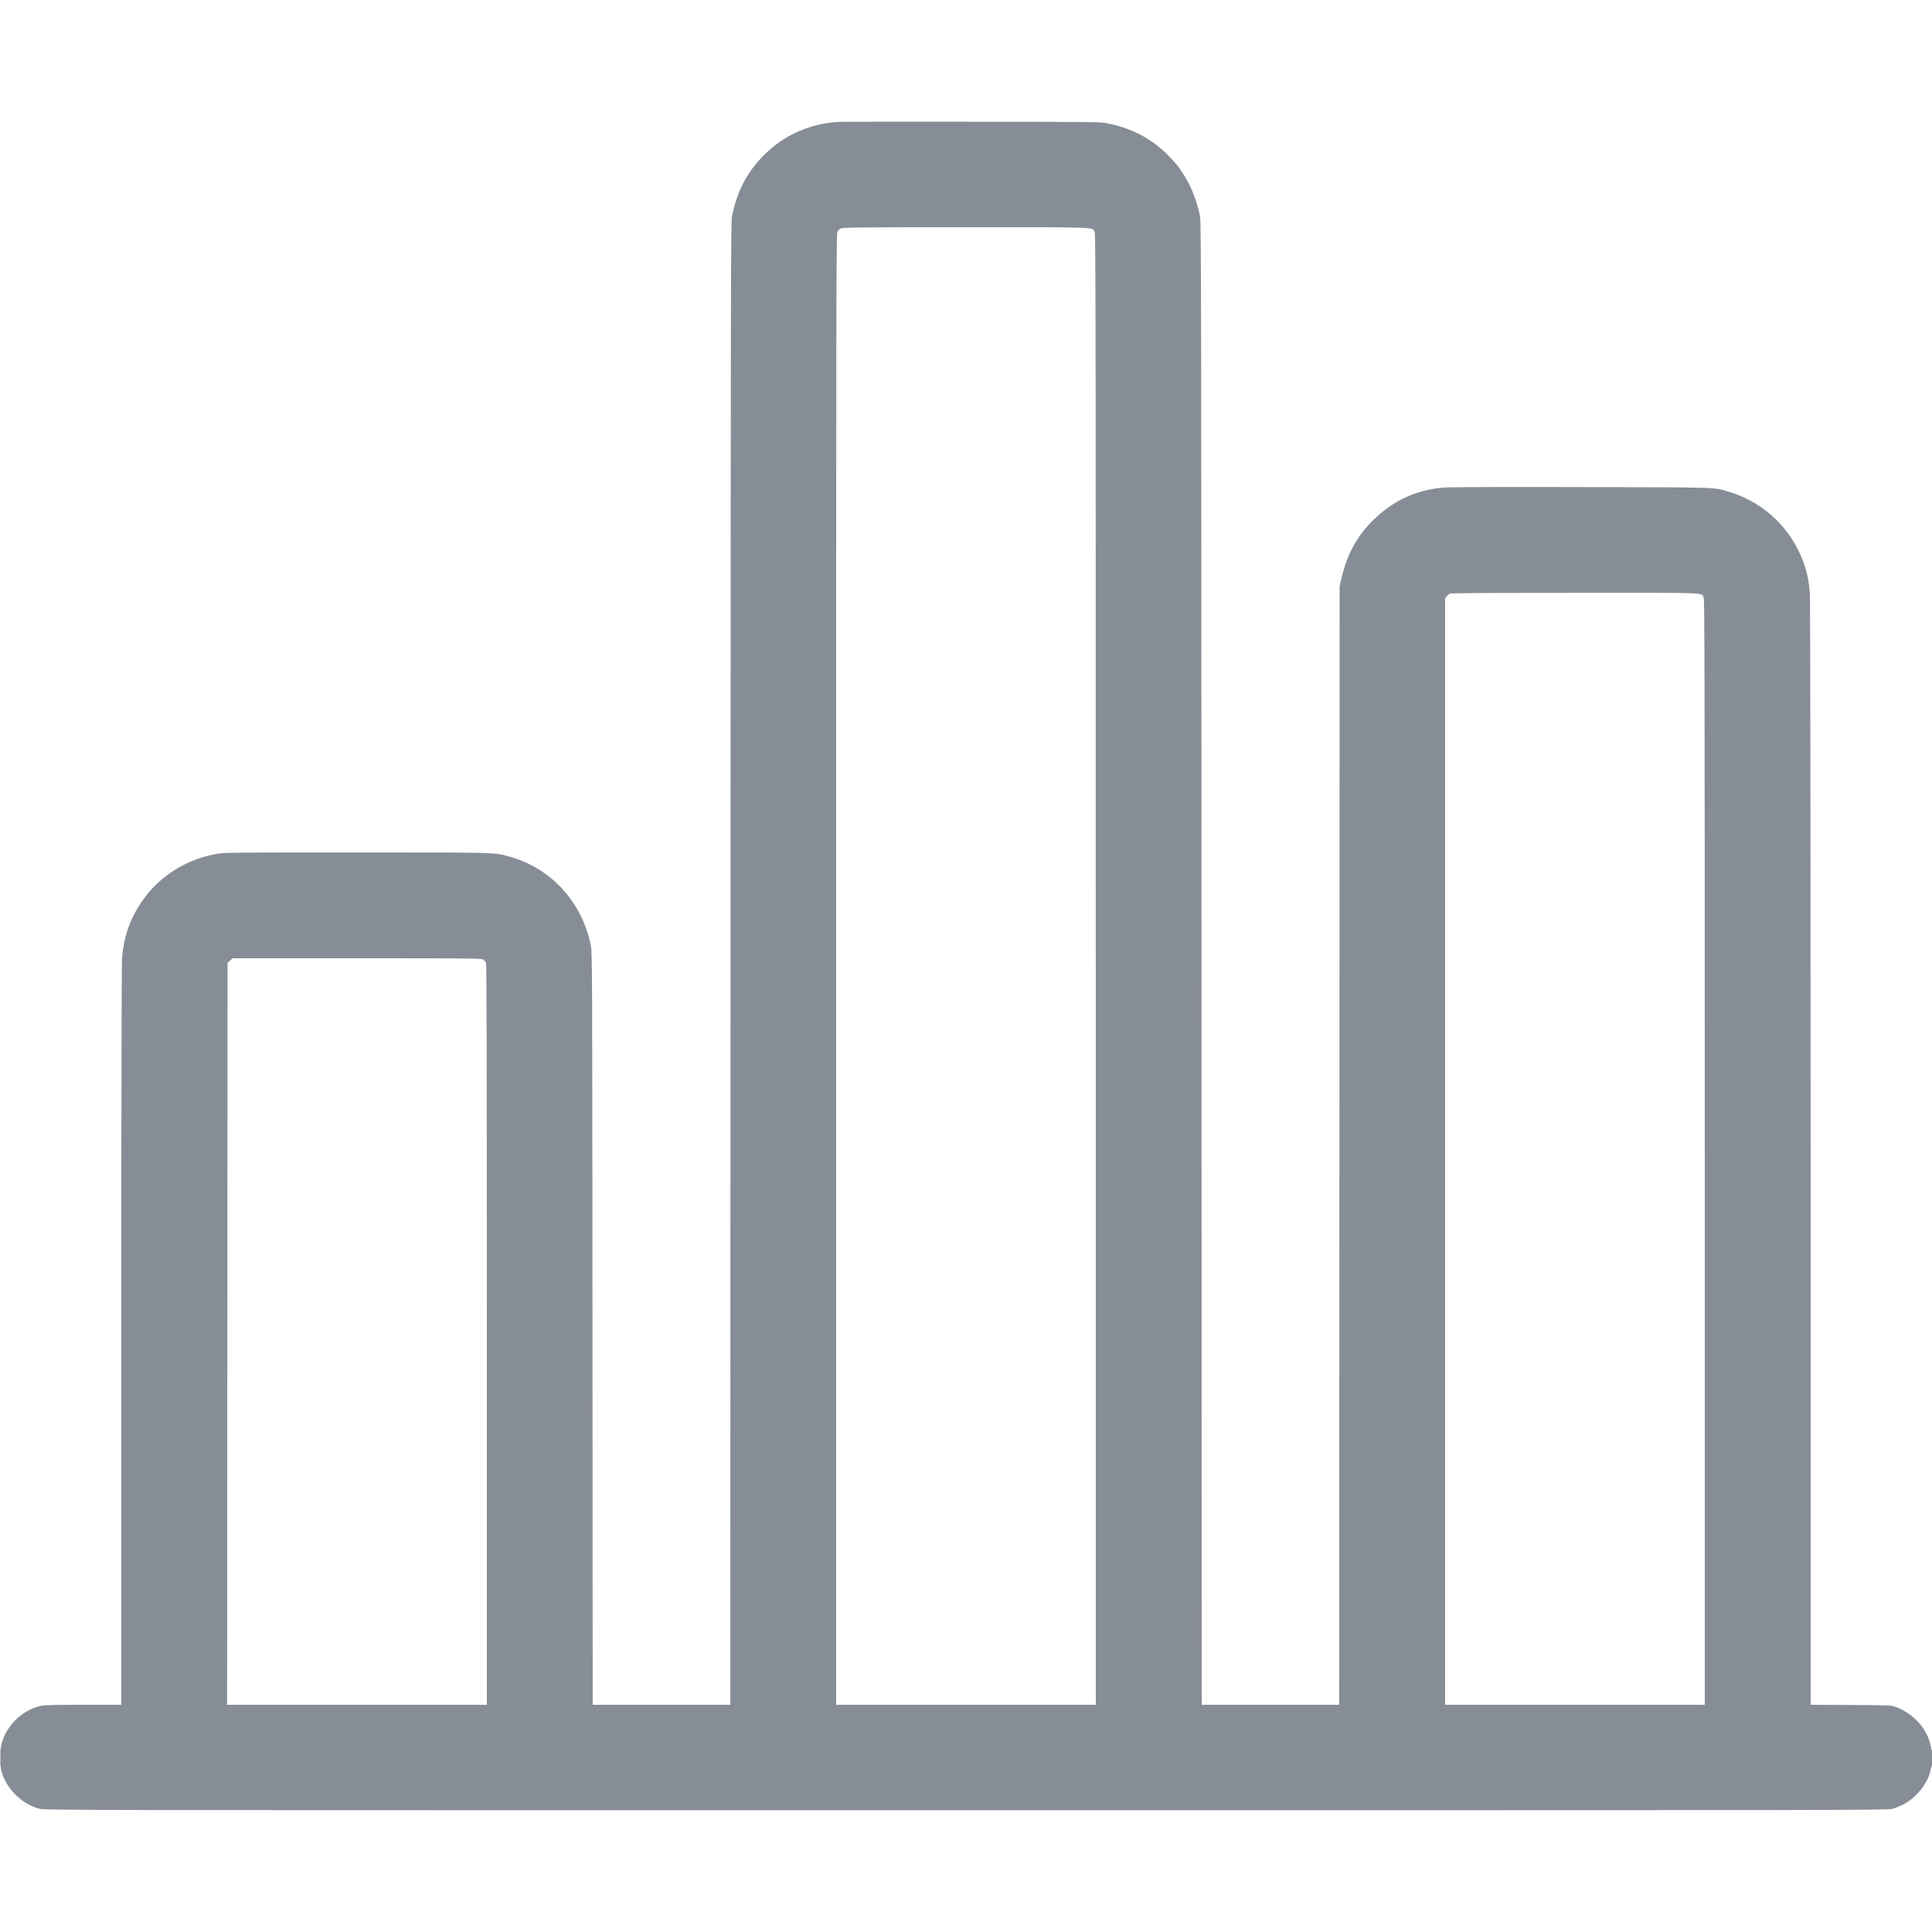
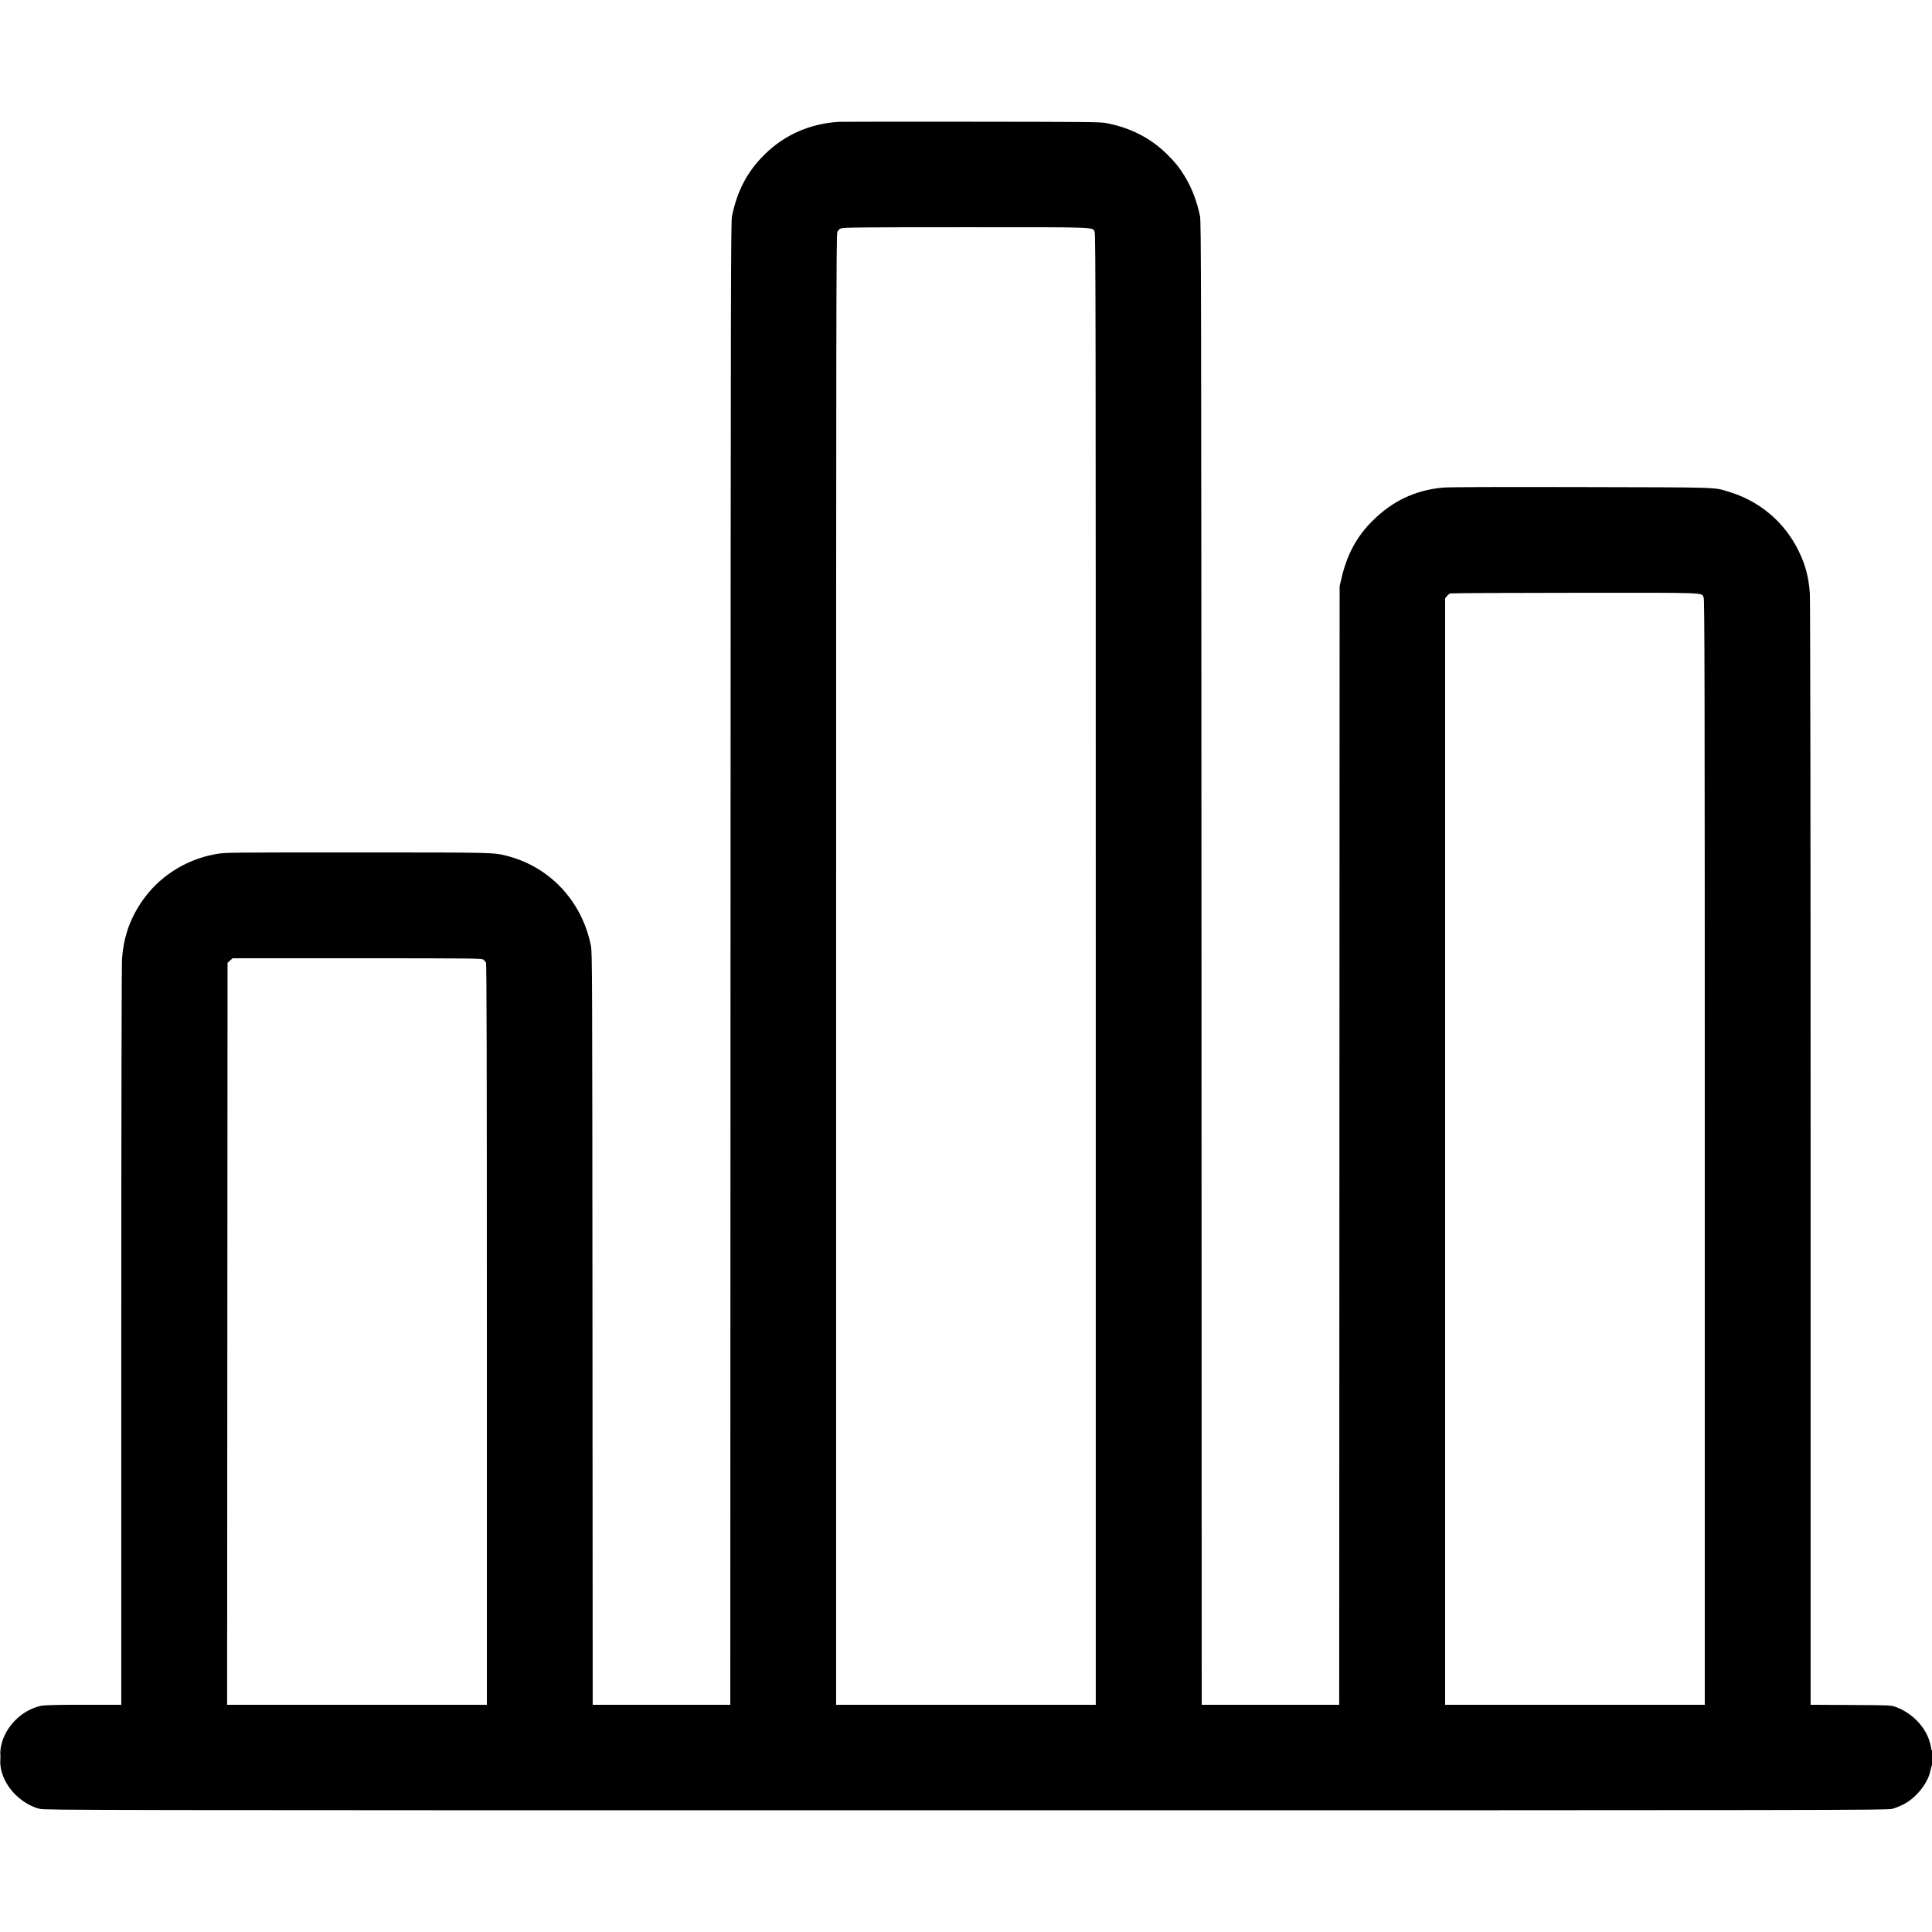
<svg xmlns="http://www.w3.org/2000/svg" width="18" height="18" viewBox="0 0 18 18" fill="none">
-   <g clip-path="url(#clip0_6142_6864)">
-     <path fill-rule="evenodd" clip-rule="evenodd" d="M7.819 1.135C7.551 1.15 7.31 1.255 7.125 1.438C6.963 1.597 6.87 1.774 6.82 2.012C6.809 2.066 6.808 2.555 6.806 8.977L6.804 15.883H6.163H5.522L5.52 12.379C5.518 9.04 5.518 8.871 5.505 8.81C5.422 8.396 5.123 8.076 4.723 7.974C4.597 7.942 4.612 7.942 3.325 7.942C2.134 7.942 2.101 7.942 2.019 7.956C1.825 7.989 1.646 8.074 1.498 8.201C1.357 8.323 1.247 8.489 1.188 8.665C1.16 8.753 1.145 8.827 1.137 8.931C1.133 8.984 1.13 10.368 1.13 12.451L1.13 15.883L0.779 15.883C0.507 15.883 0.417 15.886 0.381 15.893C0.202 15.931 0.044 16.091 0.01 16.268C-0.003 16.338 -0.003 16.42 0.01 16.484C0.045 16.653 0.198 16.809 0.371 16.853C0.419 16.865 0.826 16.866 9 16.866C17.174 16.866 17.581 16.865 17.628 16.853C17.655 16.846 17.704 16.827 17.736 16.81C17.853 16.75 17.962 16.613 17.985 16.498C17.99 16.475 17.997 16.45 18 16.443C18.009 16.426 18.009 16.299 18 16.304C17.996 16.307 17.992 16.301 17.992 16.291C17.992 16.281 17.986 16.251 17.977 16.224C17.935 16.083 17.81 15.957 17.661 15.903C17.615 15.887 17.61 15.887 17.242 15.885L16.869 15.883L16.869 10.751C16.869 7.71 16.866 5.583 16.862 5.529C16.851 5.376 16.82 5.259 16.756 5.13C16.625 4.864 16.396 4.67 16.111 4.583C15.964 4.538 16.05 4.541 14.731 4.538C13.893 4.536 13.499 4.538 13.442 4.543C13.185 4.567 12.972 4.668 12.787 4.853C12.64 4.998 12.548 5.17 12.498 5.389L12.481 5.461L12.479 10.672L12.477 15.883H11.836H11.196L11.194 8.977C11.192 2.555 11.191 2.066 11.18 2.012C11.149 1.868 11.104 1.751 11.036 1.639C10.987 1.559 10.947 1.51 10.874 1.438C10.72 1.285 10.532 1.19 10.303 1.146C10.248 1.136 10.115 1.135 9.05 1.134C8.395 1.133 7.841 1.134 7.819 1.135ZM7.835 2.128C7.819 2.134 7.807 2.147 7.801 2.163C7.791 2.185 7.79 3.043 7.79 9.036V15.883H9H10.209V9.036C10.209 3.04 10.208 2.185 10.199 2.163C10.178 2.114 10.26 2.117 8.998 2.117C8.027 2.117 7.855 2.119 7.835 2.128ZM13.51 5.529C13.501 5.533 13.488 5.544 13.479 5.555L13.464 5.575V10.729V15.883H14.673H15.883V10.739C15.883 6.309 15.881 5.591 15.873 5.569C15.851 5.519 15.944 5.522 14.672 5.523C14.041 5.523 13.518 5.526 13.51 5.529ZM2.144 8.949L2.12 8.97L2.118 12.427L2.116 15.883H3.326H4.536V12.434C4.536 9.908 4.534 8.98 4.528 8.969C4.523 8.96 4.513 8.948 4.504 8.941C4.49 8.929 4.417 8.928 3.328 8.928L2.167 8.928L2.144 8.949ZM0.002 16.376C0.002 16.416 0.004 16.431 0.005 16.41C0.006 16.389 0.006 16.357 0.005 16.338C0.003 16.32 0.002 16.337 0.002 16.376Z" fill="#878D96" />
-   </g>
+   <path fill-rule="evenodd" clip-rule="evenodd" d="M7.819 1.135C7.551 1.15 7.31 1.255 7.125 1.438C6.963 1.597 6.87 1.774 6.82 2.012C6.809 2.066 6.808 2.555 6.806 8.977L6.804 15.883H6.163H5.522L5.52 12.379C5.518 9.04 5.518 8.871 5.505 8.81C5.422 8.396 5.123 8.076 4.723 7.974C4.597 7.942 4.612 7.942 3.325 7.942C2.134 7.942 2.101 7.942 2.019 7.956C1.825 7.989 1.646 8.074 1.498 8.201C1.357 8.323 1.247 8.489 1.188 8.665C1.16 8.753 1.145 8.827 1.137 8.931C1.133 8.984 1.13 10.368 1.13 12.451L1.13 15.883L0.779 15.883C0.507 15.883 0.417 15.886 0.381 15.893C0.202 15.931 0.044 16.091 0.01 16.268C-0.003 16.338 -0.003 16.42 0.01 16.484C0.045 16.653 0.198 16.809 0.371 16.853C0.419 16.865 0.826 16.866 9 16.866C17.174 16.866 17.581 16.865 17.628 16.853C17.655 16.846 17.704 16.827 17.736 16.81C17.853 16.75 17.962 16.613 17.985 16.498C17.99 16.475 17.997 16.45 18 16.443C18.009 16.426 18.009 16.299 18 16.304C17.996 16.307 17.992 16.301 17.992 16.291C17.992 16.281 17.986 16.251 17.977 16.224C17.935 16.083 17.81 15.957 17.661 15.903C17.615 15.887 17.61 15.887 17.242 15.885L16.869 15.883L16.869 10.751C16.869 7.71 16.866 5.583 16.862 5.529C16.851 5.376 16.82 5.259 16.756 5.13C16.625 4.864 16.396 4.67 16.111 4.583C15.964 4.538 16.05 4.541 14.731 4.538C13.893 4.536 13.499 4.538 13.442 4.543C13.185 4.567 12.972 4.668 12.787 4.853C12.64 4.998 12.548 5.17 12.498 5.389L12.481 5.461L12.479 10.672L12.477 15.883H11.836H11.196L11.194 8.977C11.192 2.555 11.191 2.066 11.18 2.012C11.149 1.868 11.104 1.751 11.036 1.639C10.987 1.559 10.947 1.51 10.874 1.438C10.72 1.285 10.532 1.19 10.303 1.146C10.248 1.136 10.115 1.135 9.05 1.134C8.395 1.133 7.841 1.134 7.819 1.135ZM7.835 2.128C7.819 2.134 7.807 2.147 7.801 2.163C7.791 2.185 7.79 3.043 7.79 9.036V15.883H9H10.209V9.036C10.209 3.04 10.208 2.185 10.199 2.163C10.178 2.114 10.26 2.117 8.998 2.117C8.027 2.117 7.855 2.119 7.835 2.128ZM13.51 5.529C13.501 5.533 13.488 5.544 13.479 5.555L13.464 5.575V10.729V15.883H14.673H15.883V10.739C15.883 6.309 15.881 5.591 15.873 5.569C15.851 5.519 15.944 5.522 14.672 5.523C14.041 5.523 13.518 5.526 13.51 5.529ZM2.144 8.949L2.12 8.97L2.118 12.427L2.116 15.883H3.326H4.536V12.434C4.536 9.908 4.534 8.98 4.528 8.969C4.523 8.96 4.513 8.948 4.504 8.941C4.49 8.929 4.417 8.928 3.328 8.928L2.167 8.928L2.144 8.949ZM0.002 16.376C0.002 16.416 0.004 16.431 0.005 16.41C0.006 16.389 0.006 16.357 0.005 16.338C0.003 16.32 0.002 16.337 0.002 16.376Z" fill="currentColor" />
</svg>
